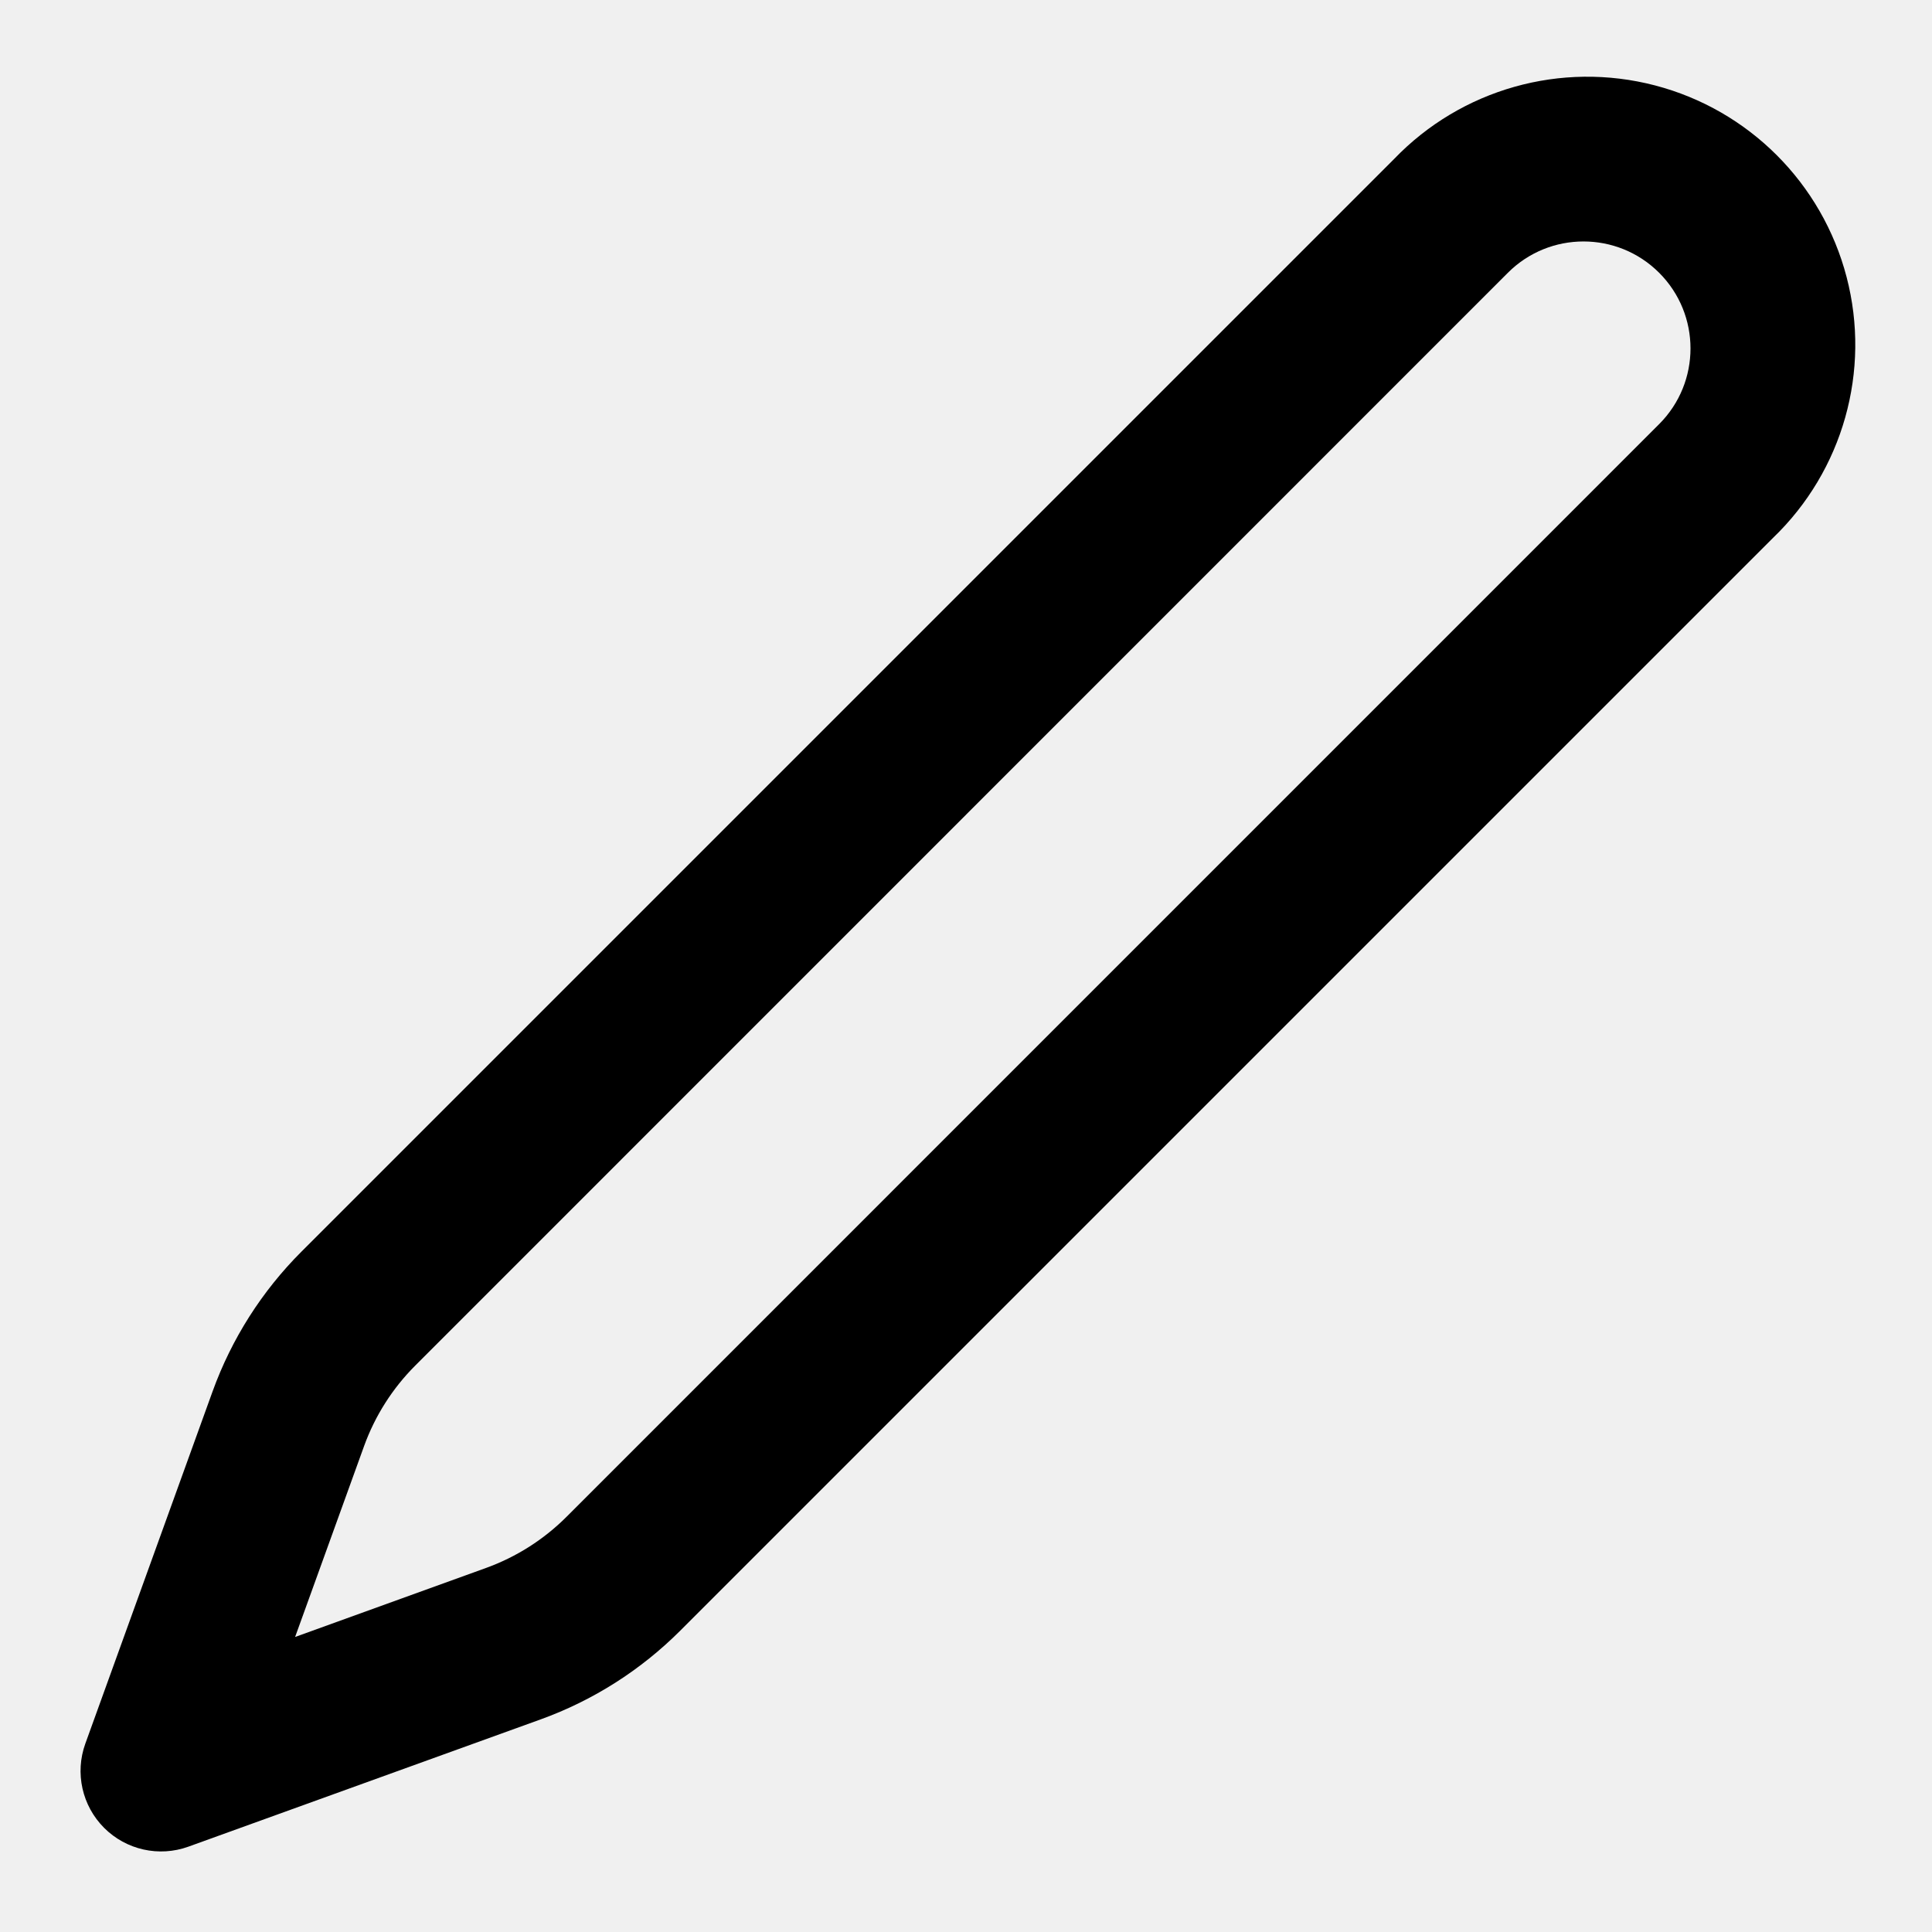
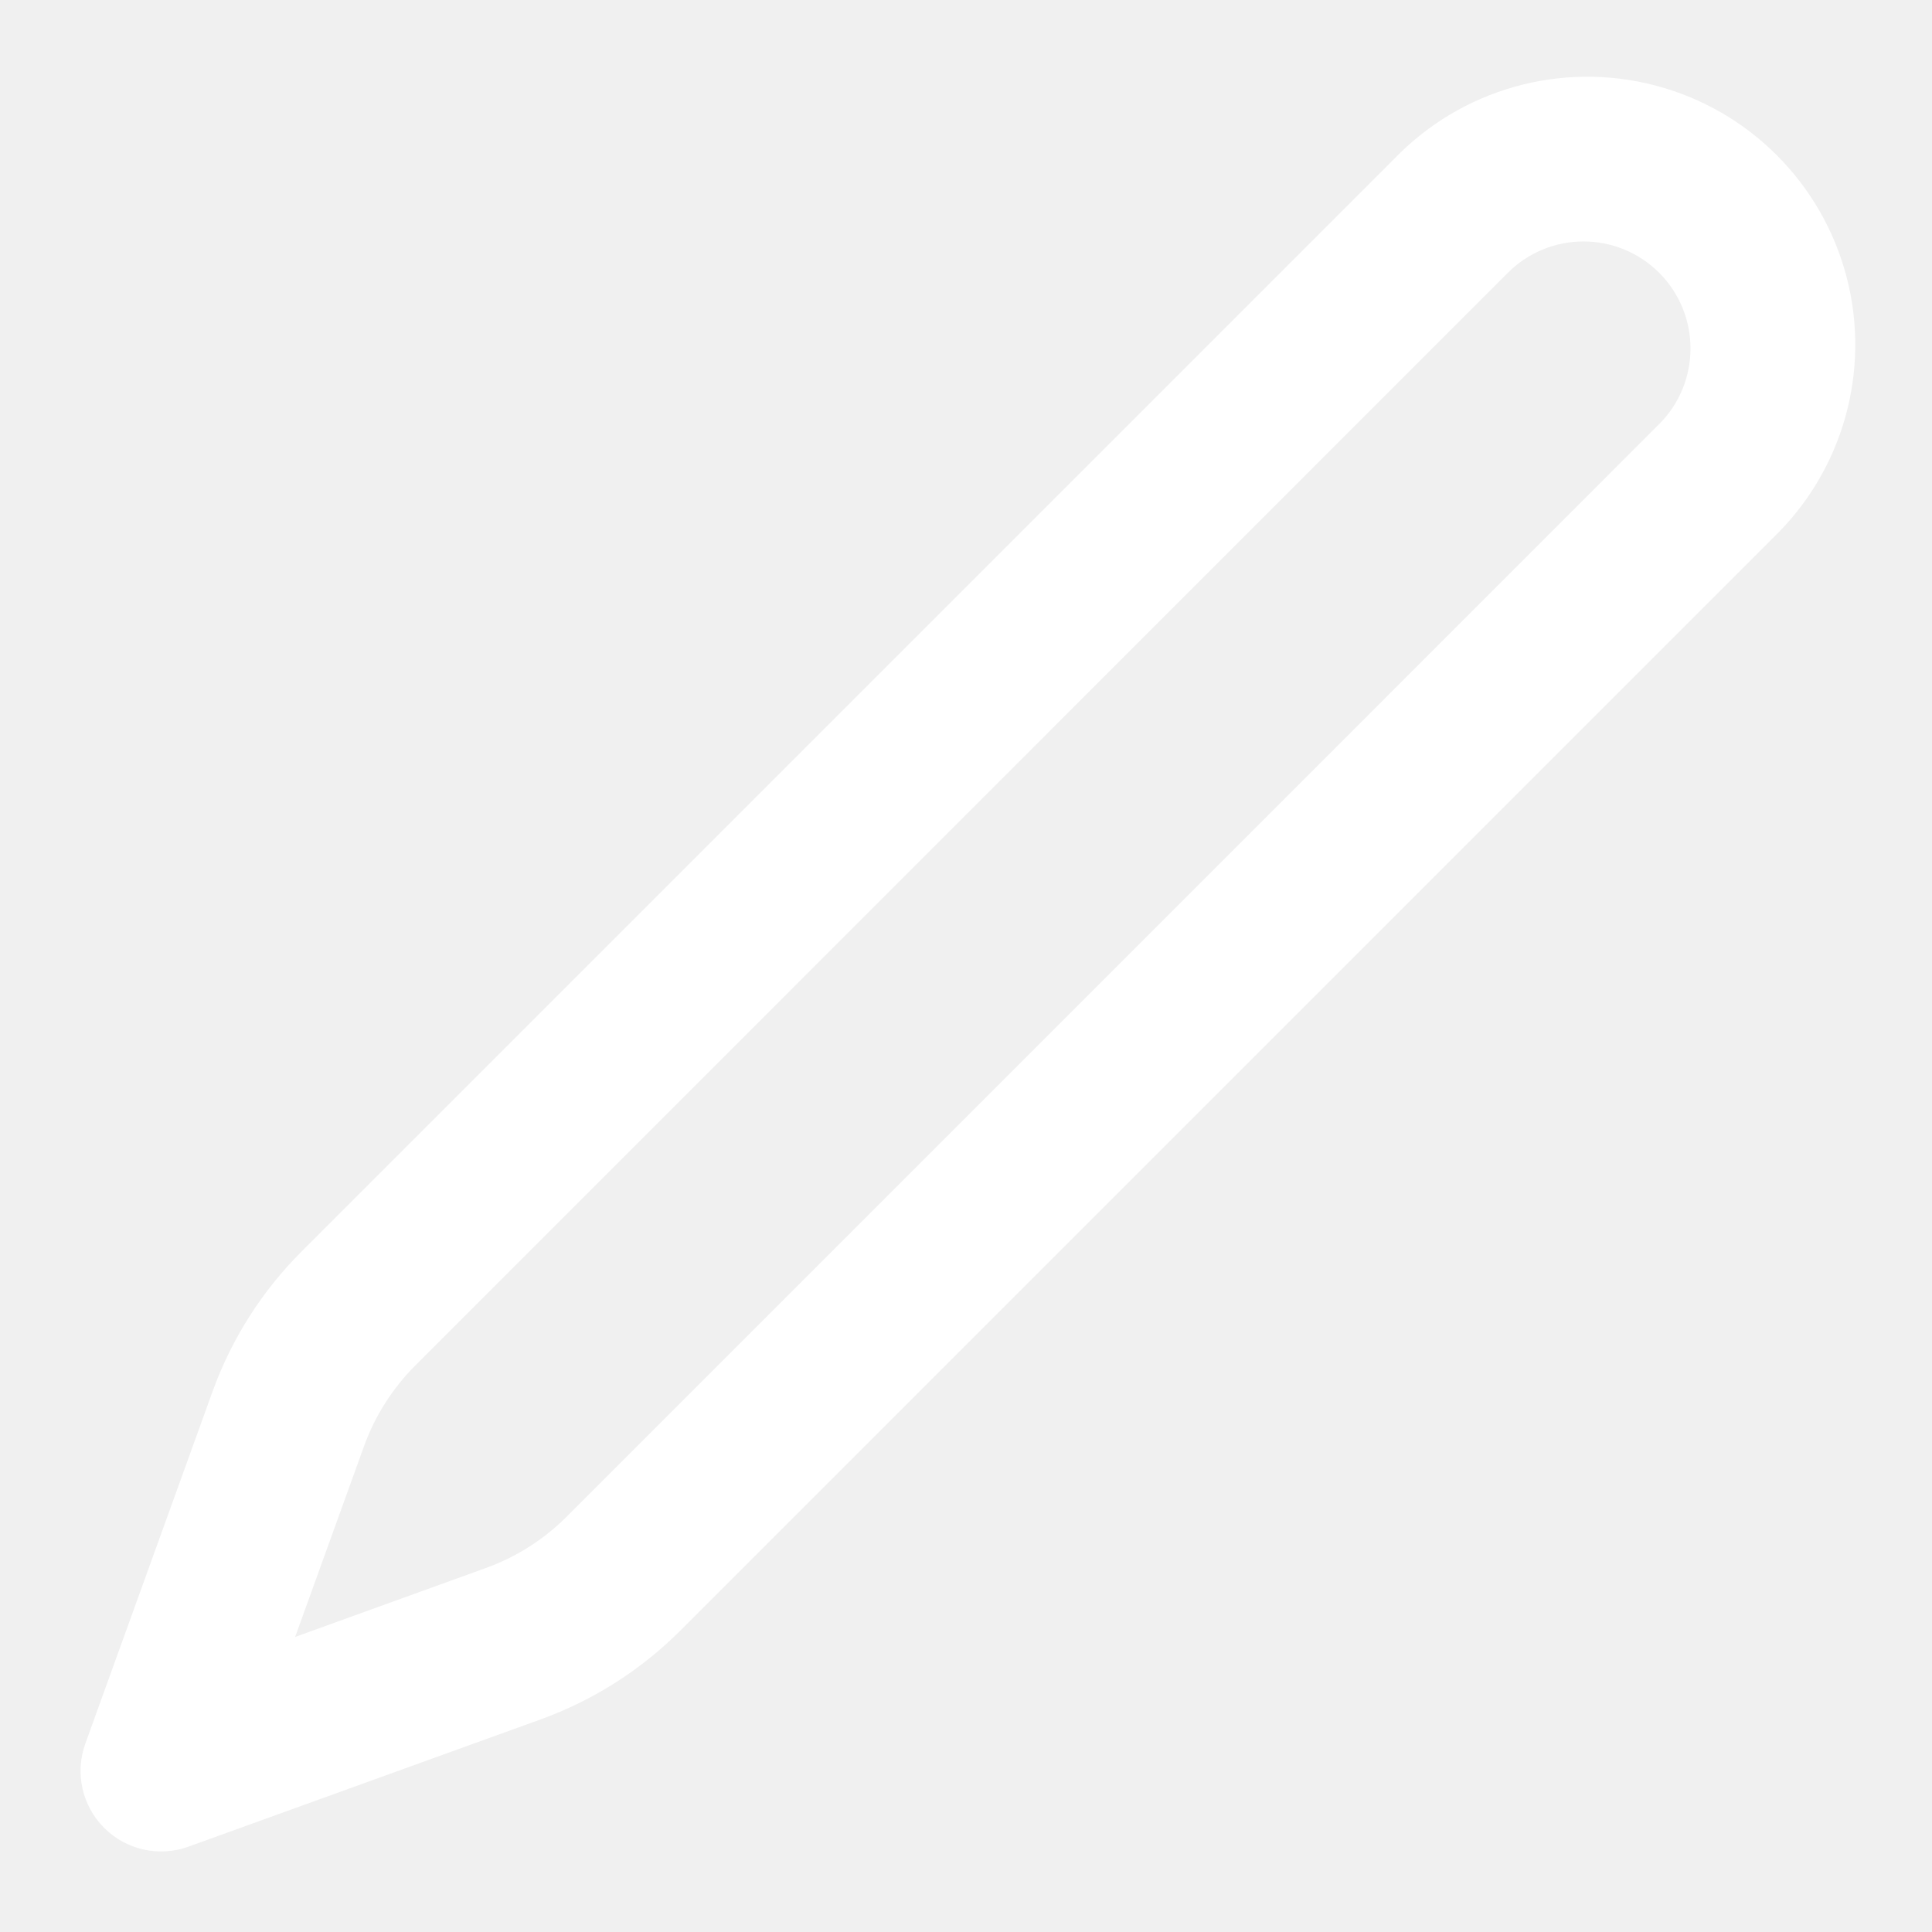
- <svg xmlns="http://www.w3.org/2000/svg" data-encore-id="icon" role="img" aria-hidden="true" viewBox="0 0 24 24" class="Svg-sc-ytk21e-0 eKvNOM">
+ <svg xmlns="http://www.w3.org/2000/svg" data-encore-id="icon" role="img" aria-hidden="true" viewBox="0 0 24 24" class="Svg-sc-ytk21e-0 eKvNOM" fill="white">
  <path d="M17.318 1.975a3.329 3.329 0 1 1 4.707 4.707L8.451 20.256c-.49.49-1.082.867-1.735 1.103L2.34 22.94a1 1 0 0 1-1.28-1.28l1.581-4.376a4.726 4.726 0 0 1 1.103-1.735L17.318 1.975zm3.293 1.414a1.329 1.329 0 0 0-1.88 0L5.159 16.963c-.283.283-.5.624-.636 1l-.857 2.372 2.371-.857a2.726 2.726 0 0 0 1.001-.636L20.611 5.268a1.329 1.329 0 0 0 0-1.879z" />
</svg>
